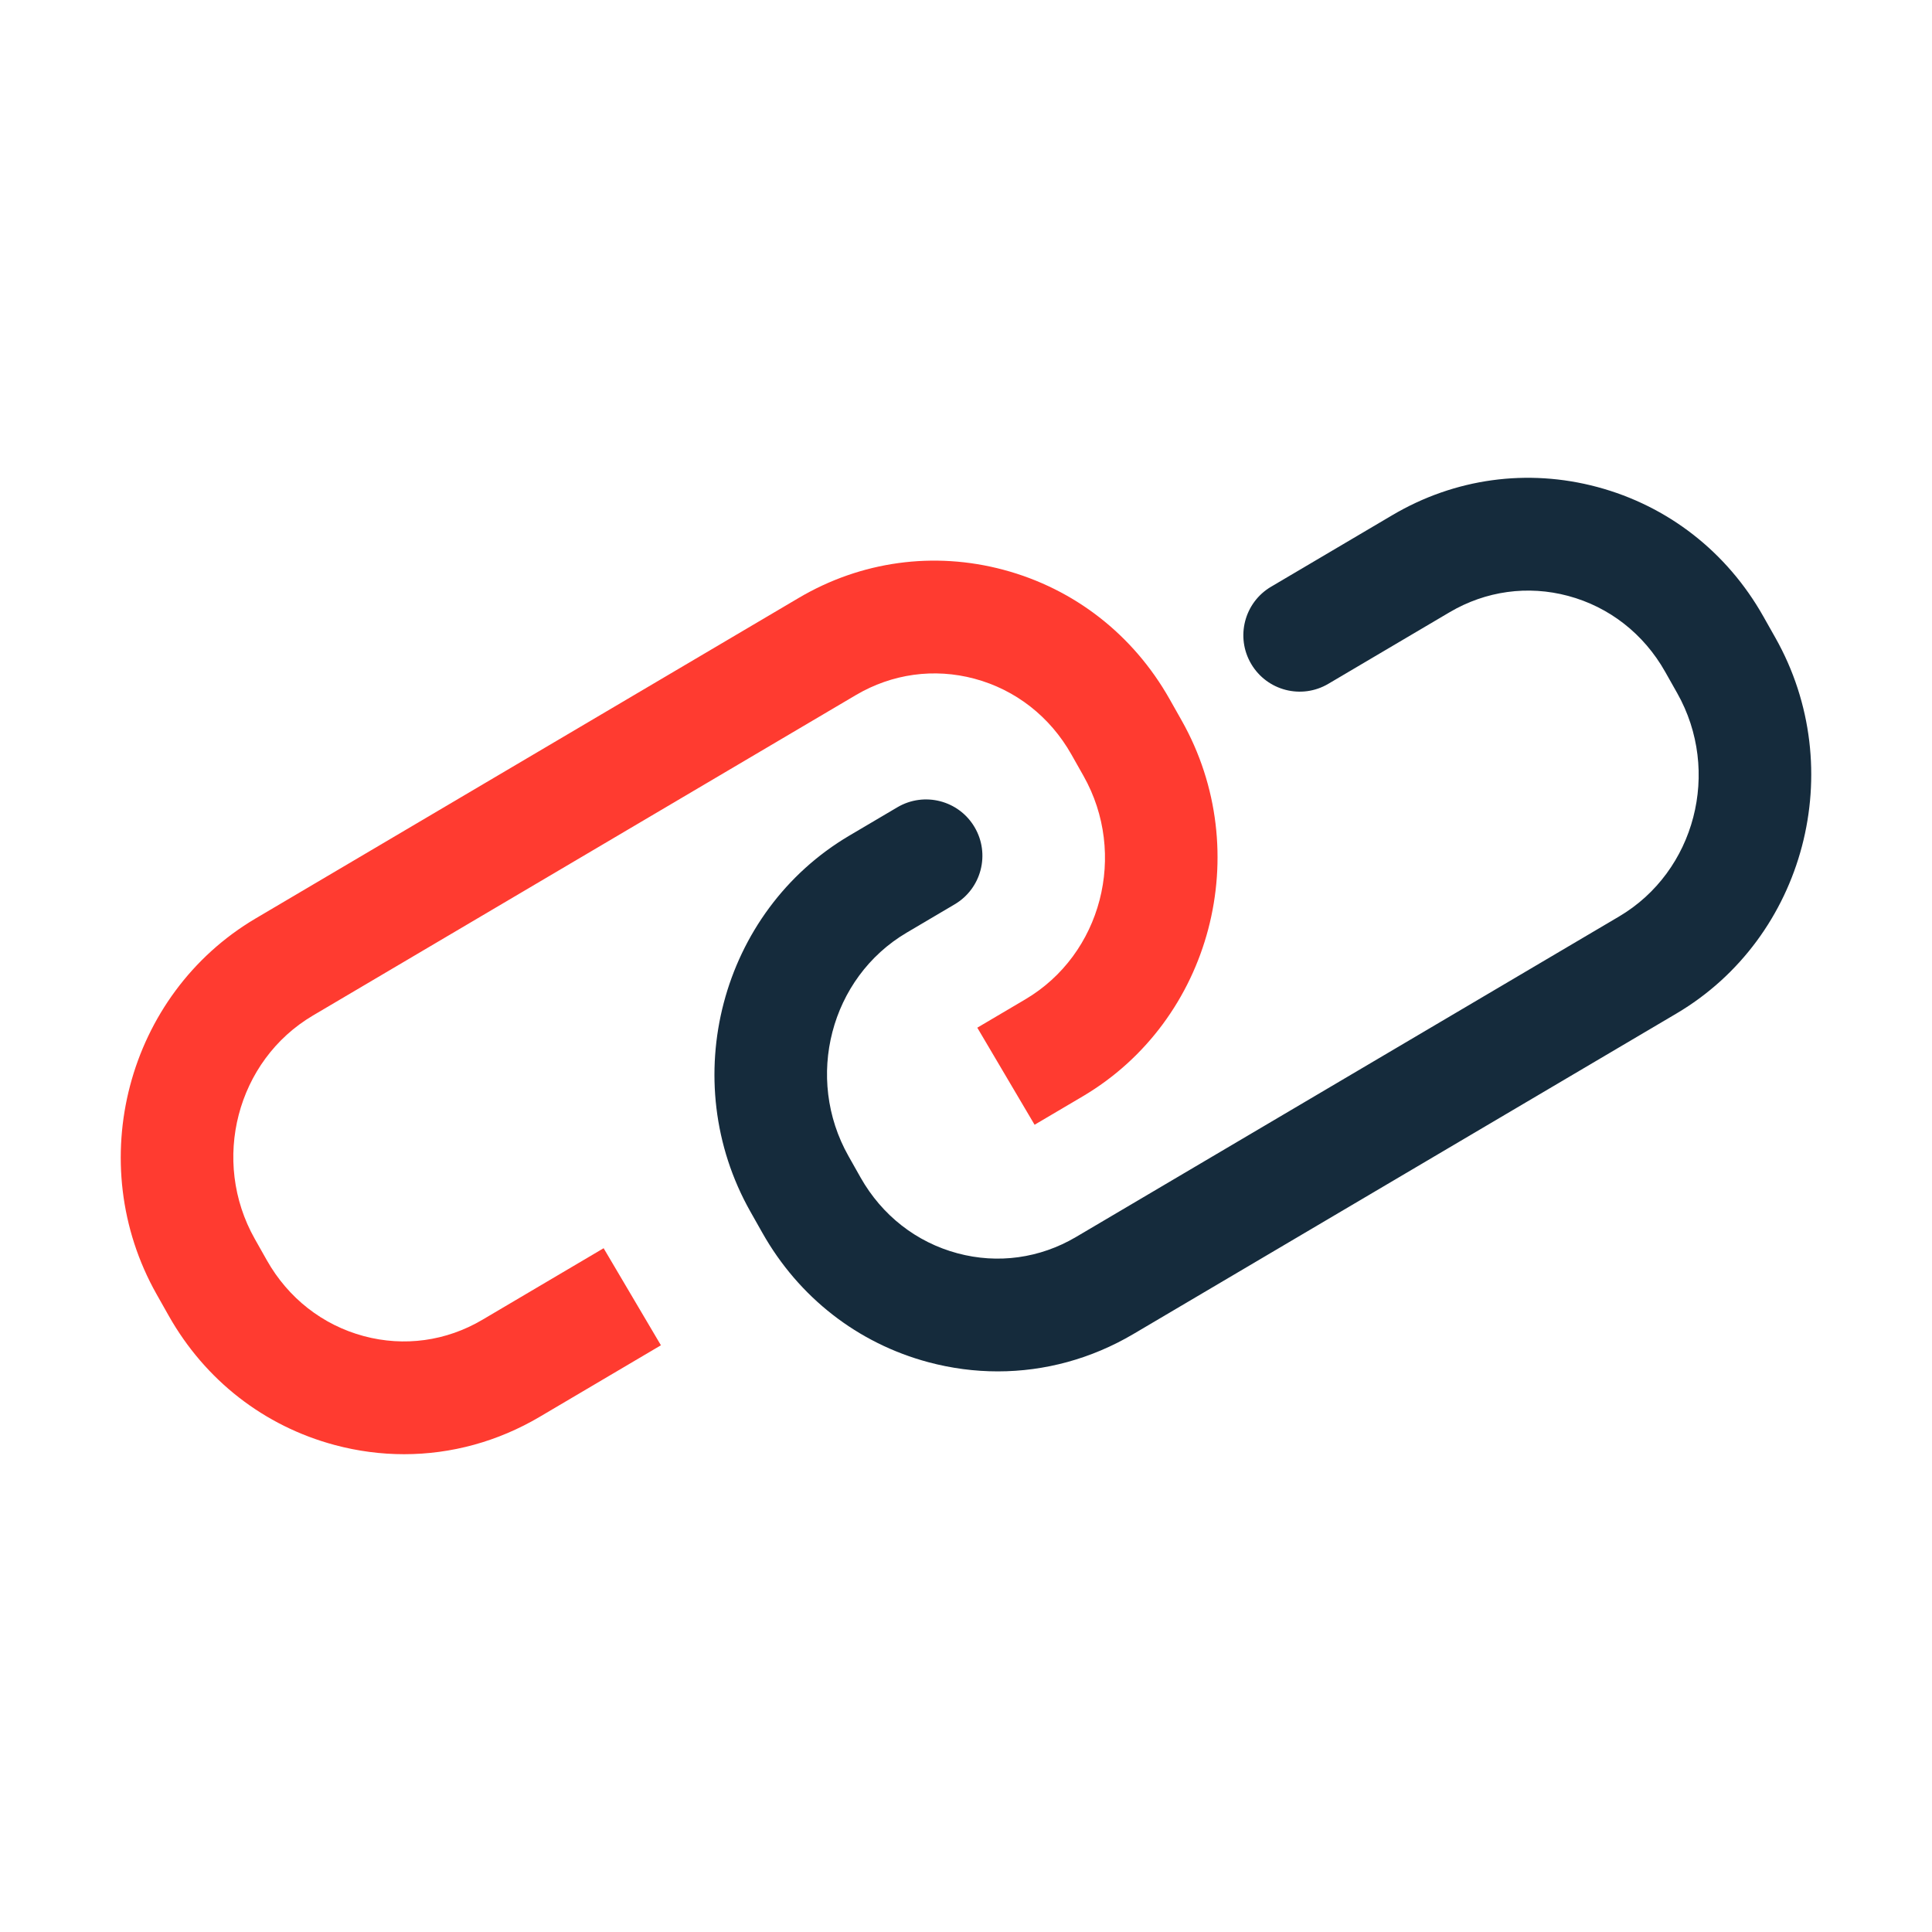
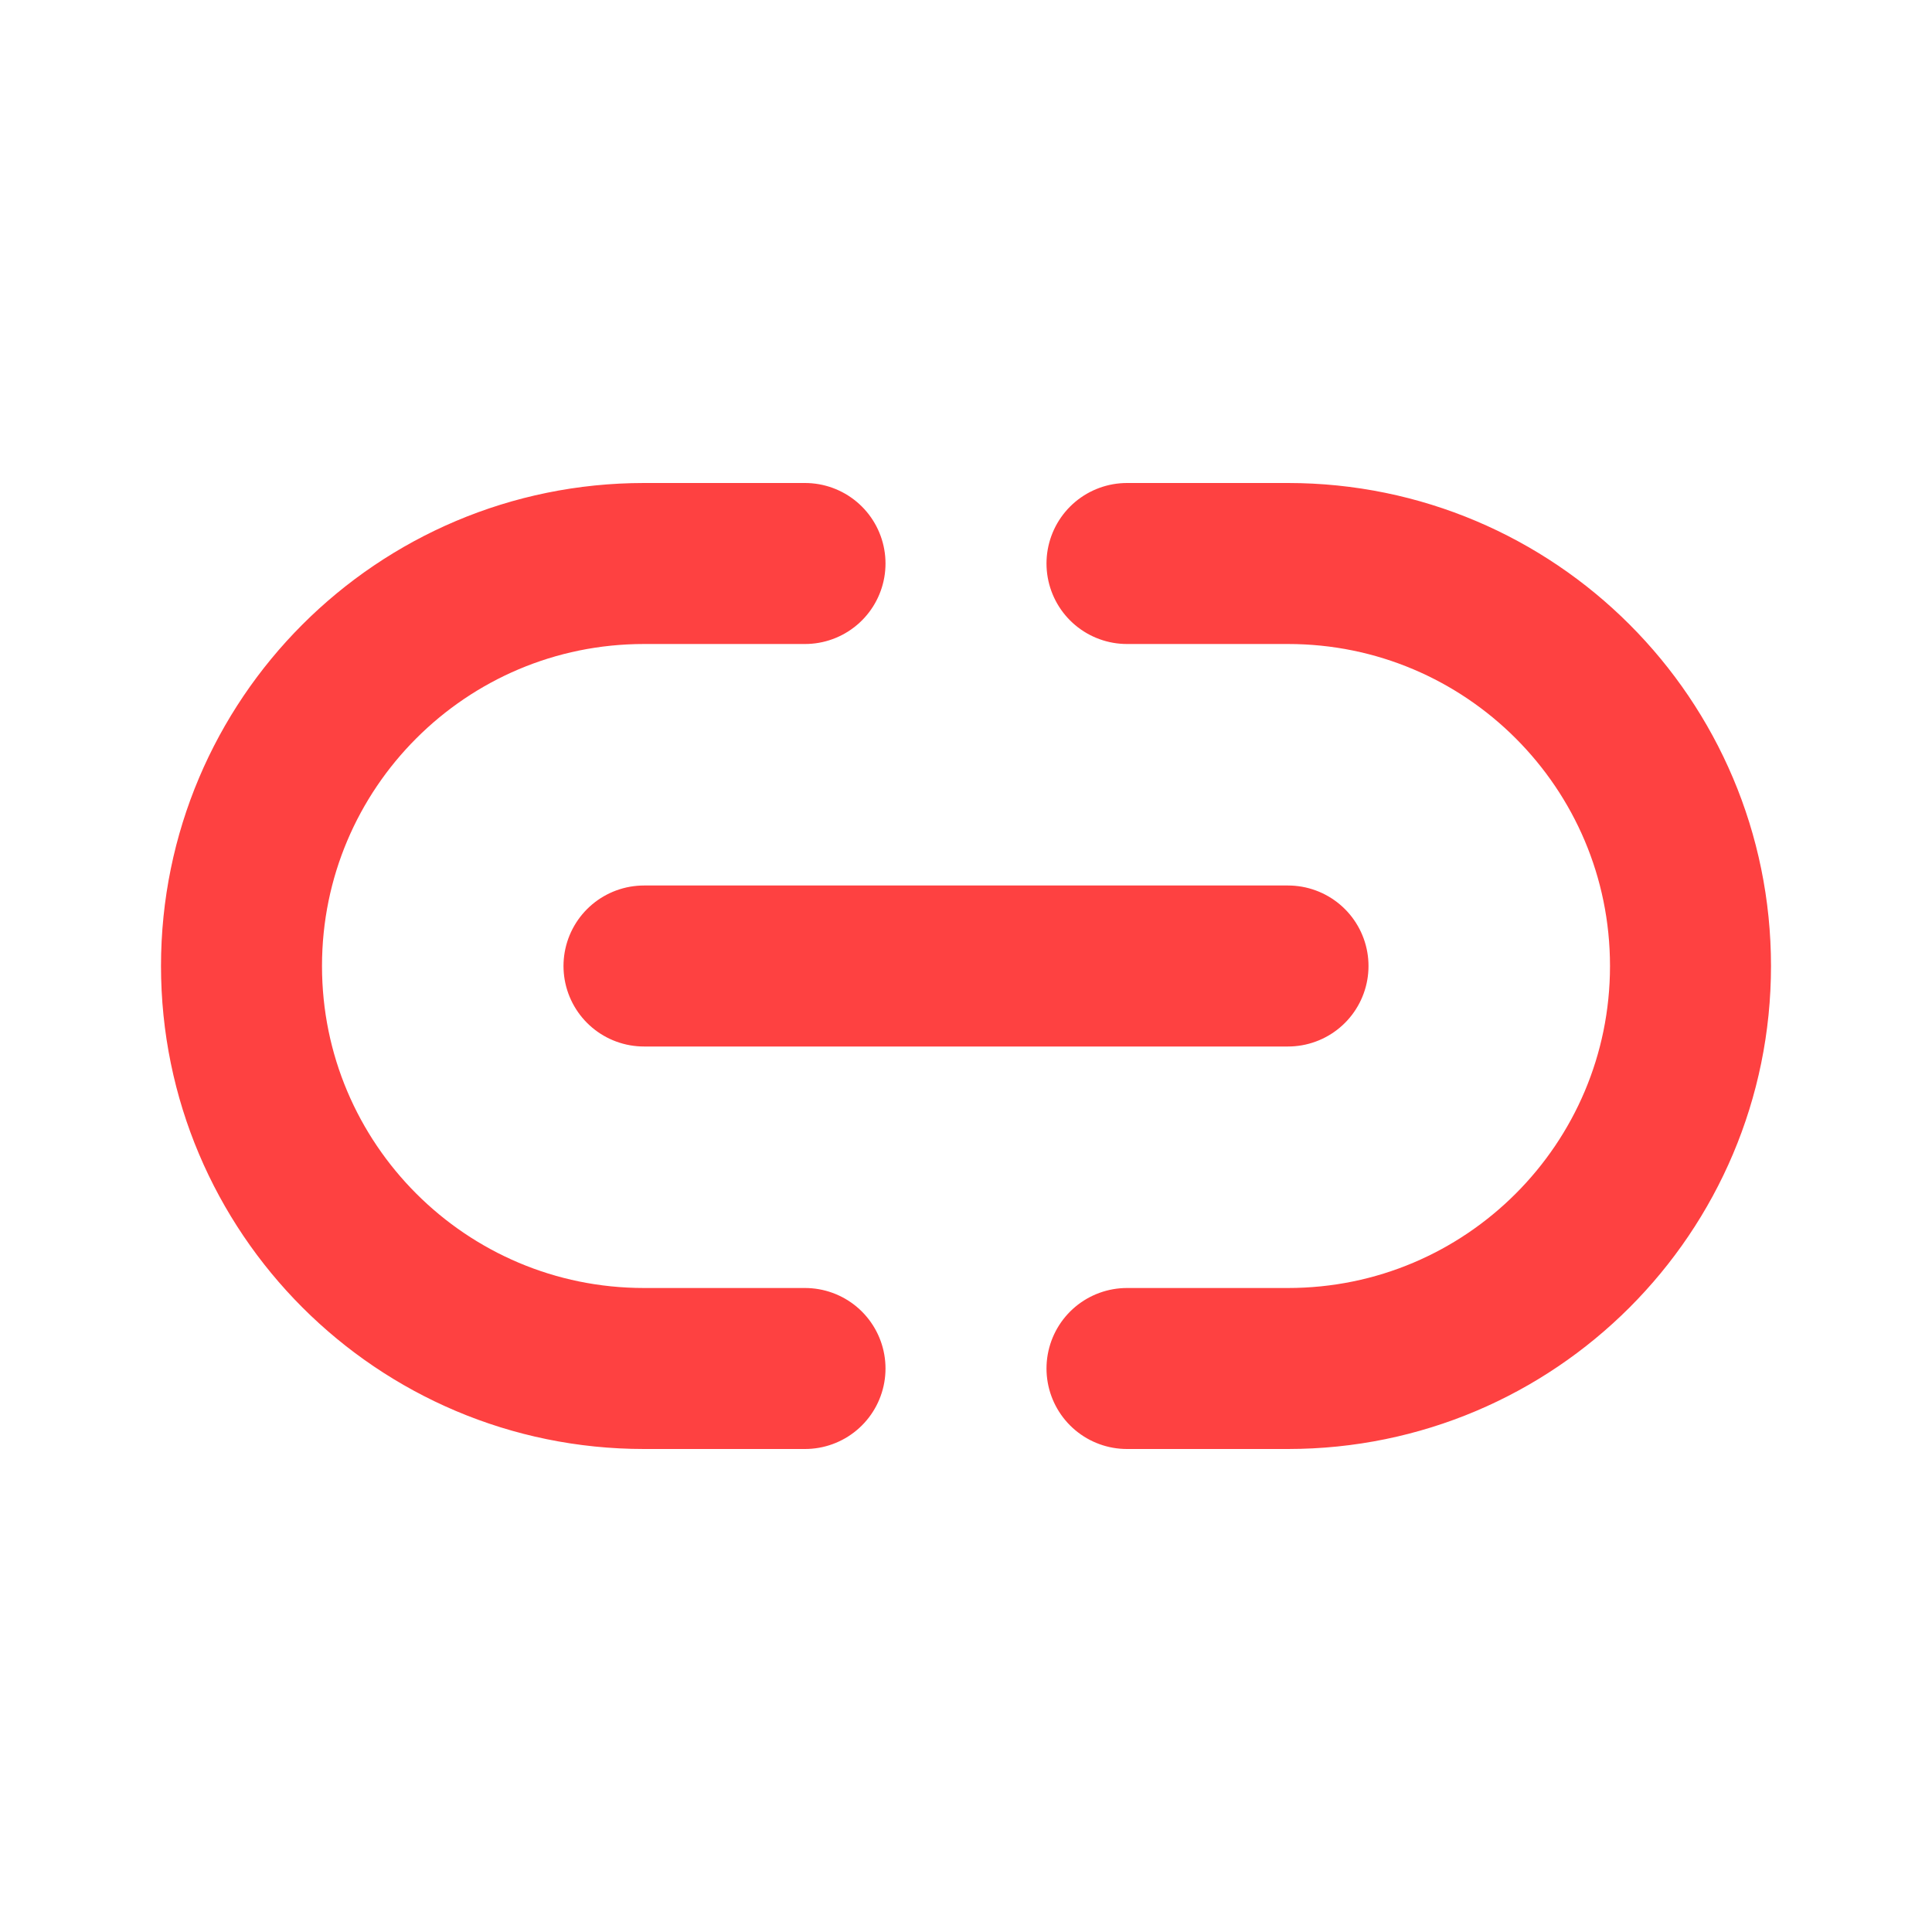
- <svg xmlns="http://www.w3.org/2000/svg" width="800px" height="800px" viewBox="0 0 1024 1024" class="icon" version="1.1">
-   <path d="M214.192 770.757c-12.267 0-24.606-1.612-36.778-4.872-37.442-10.028-68.692-34.357-87.982-68.51l-6.396-11.333c-39.31-69.589-15.768-158.979 52.473-199.258L423.311 316.93c33.067-19.523 71.682-24.81 108.622-14.913 37.441 10.028 68.677 34.365 87.967 68.518l6.382 11.297c39.316 69.618 15.781 159.015-52.458 199.286l-25.467 15.024-30.368-51.444 25.466-15.032c40.411-23.848 54.231-76.977 30.813-118.445l-6.381-11.296c-11.348-20.084-29.601-34.357-51.415-40.199-21.354-5.725-43.649-2.633-62.792 8.65l-287.802 169.86c-40.411 23.848-54.231 76.977-30.82 118.438L141.453 668c11.334 20.064 29.596 34.336 51.415 40.178 21.354 5.71 43.655 2.654 62.785-8.657l64.28-37.939 30.368 51.445-64.28 37.937c-22.179 13.099-46.843 19.793-71.829 19.793z" fill="#FF3B30" />
-   <path d="M528.854 726.86c-12.267 0-24.613-1.612-36.794-4.87-37.434-10.028-68.67-34.365-87.959-68.518l-6.39-11.312c-39.309-69.603-15.774-158.994 52.458-199.266l25.467-15.03c14.229-8.379 32.534-3.661 40.907 10.539 8.387 14.206 3.668 32.526-10.539 40.905l-25.467 15.031c-40.402 23.847-54.222 76.985-30.806 118.444l6.382 11.312c11.341 20.069 29.594 34.343 51.408 40.184 21.347 5.733 43.655 2.654 62.8-8.657L858.124 485.77c40.411-23.847 54.231-76.977 30.813-118.43l-6.396-11.332c-11.333-20.064-29.588-34.329-51.401-40.17-21.347-5.718-43.657-2.647-62.8 8.649l-64.28 37.937c-14.222 8.417-32.52 3.683-40.906-10.537-8.387-14.207-3.668-32.527 10.539-40.906l64.28-37.938c33.067-19.532 71.624-24.833 108.628-14.923 37.435 10.036 68.679 34.365 87.961 68.518l6.395 11.326c39.316 69.589 15.783 158.98-52.466 199.259l-287.8 169.852c-22.186 13.091-46.85 19.785-71.837 19.785z" fill="#152B3C" />
+ <svg xmlns="http://www.w3.org/2000/svg" width="800px" height="800px" viewBox="0 0 24 24" fill="none" stroke="#fe4141">
+   <g id="SVGRepo_bgCarrier" stroke-width="0" />
+   <g id="SVGRepo_tracerCarrier" stroke-linecap="round" stroke-linejoin="round" />
+   <g id="SVGRepo_iconCarrier">
+     <path d="M14 7H16C18.761 7 21 9.239 21 12C21 14.761 18.761 17 16 17H14M10 7H8C5.239 7 3 9.239 3 12C3 14.761 5.239 17 8 17H10M8 12H16" stroke="#fe4141" stroke-width="2" stroke-linecap="round" stroke-linejoin="round" />
+   </g>
</svg>
